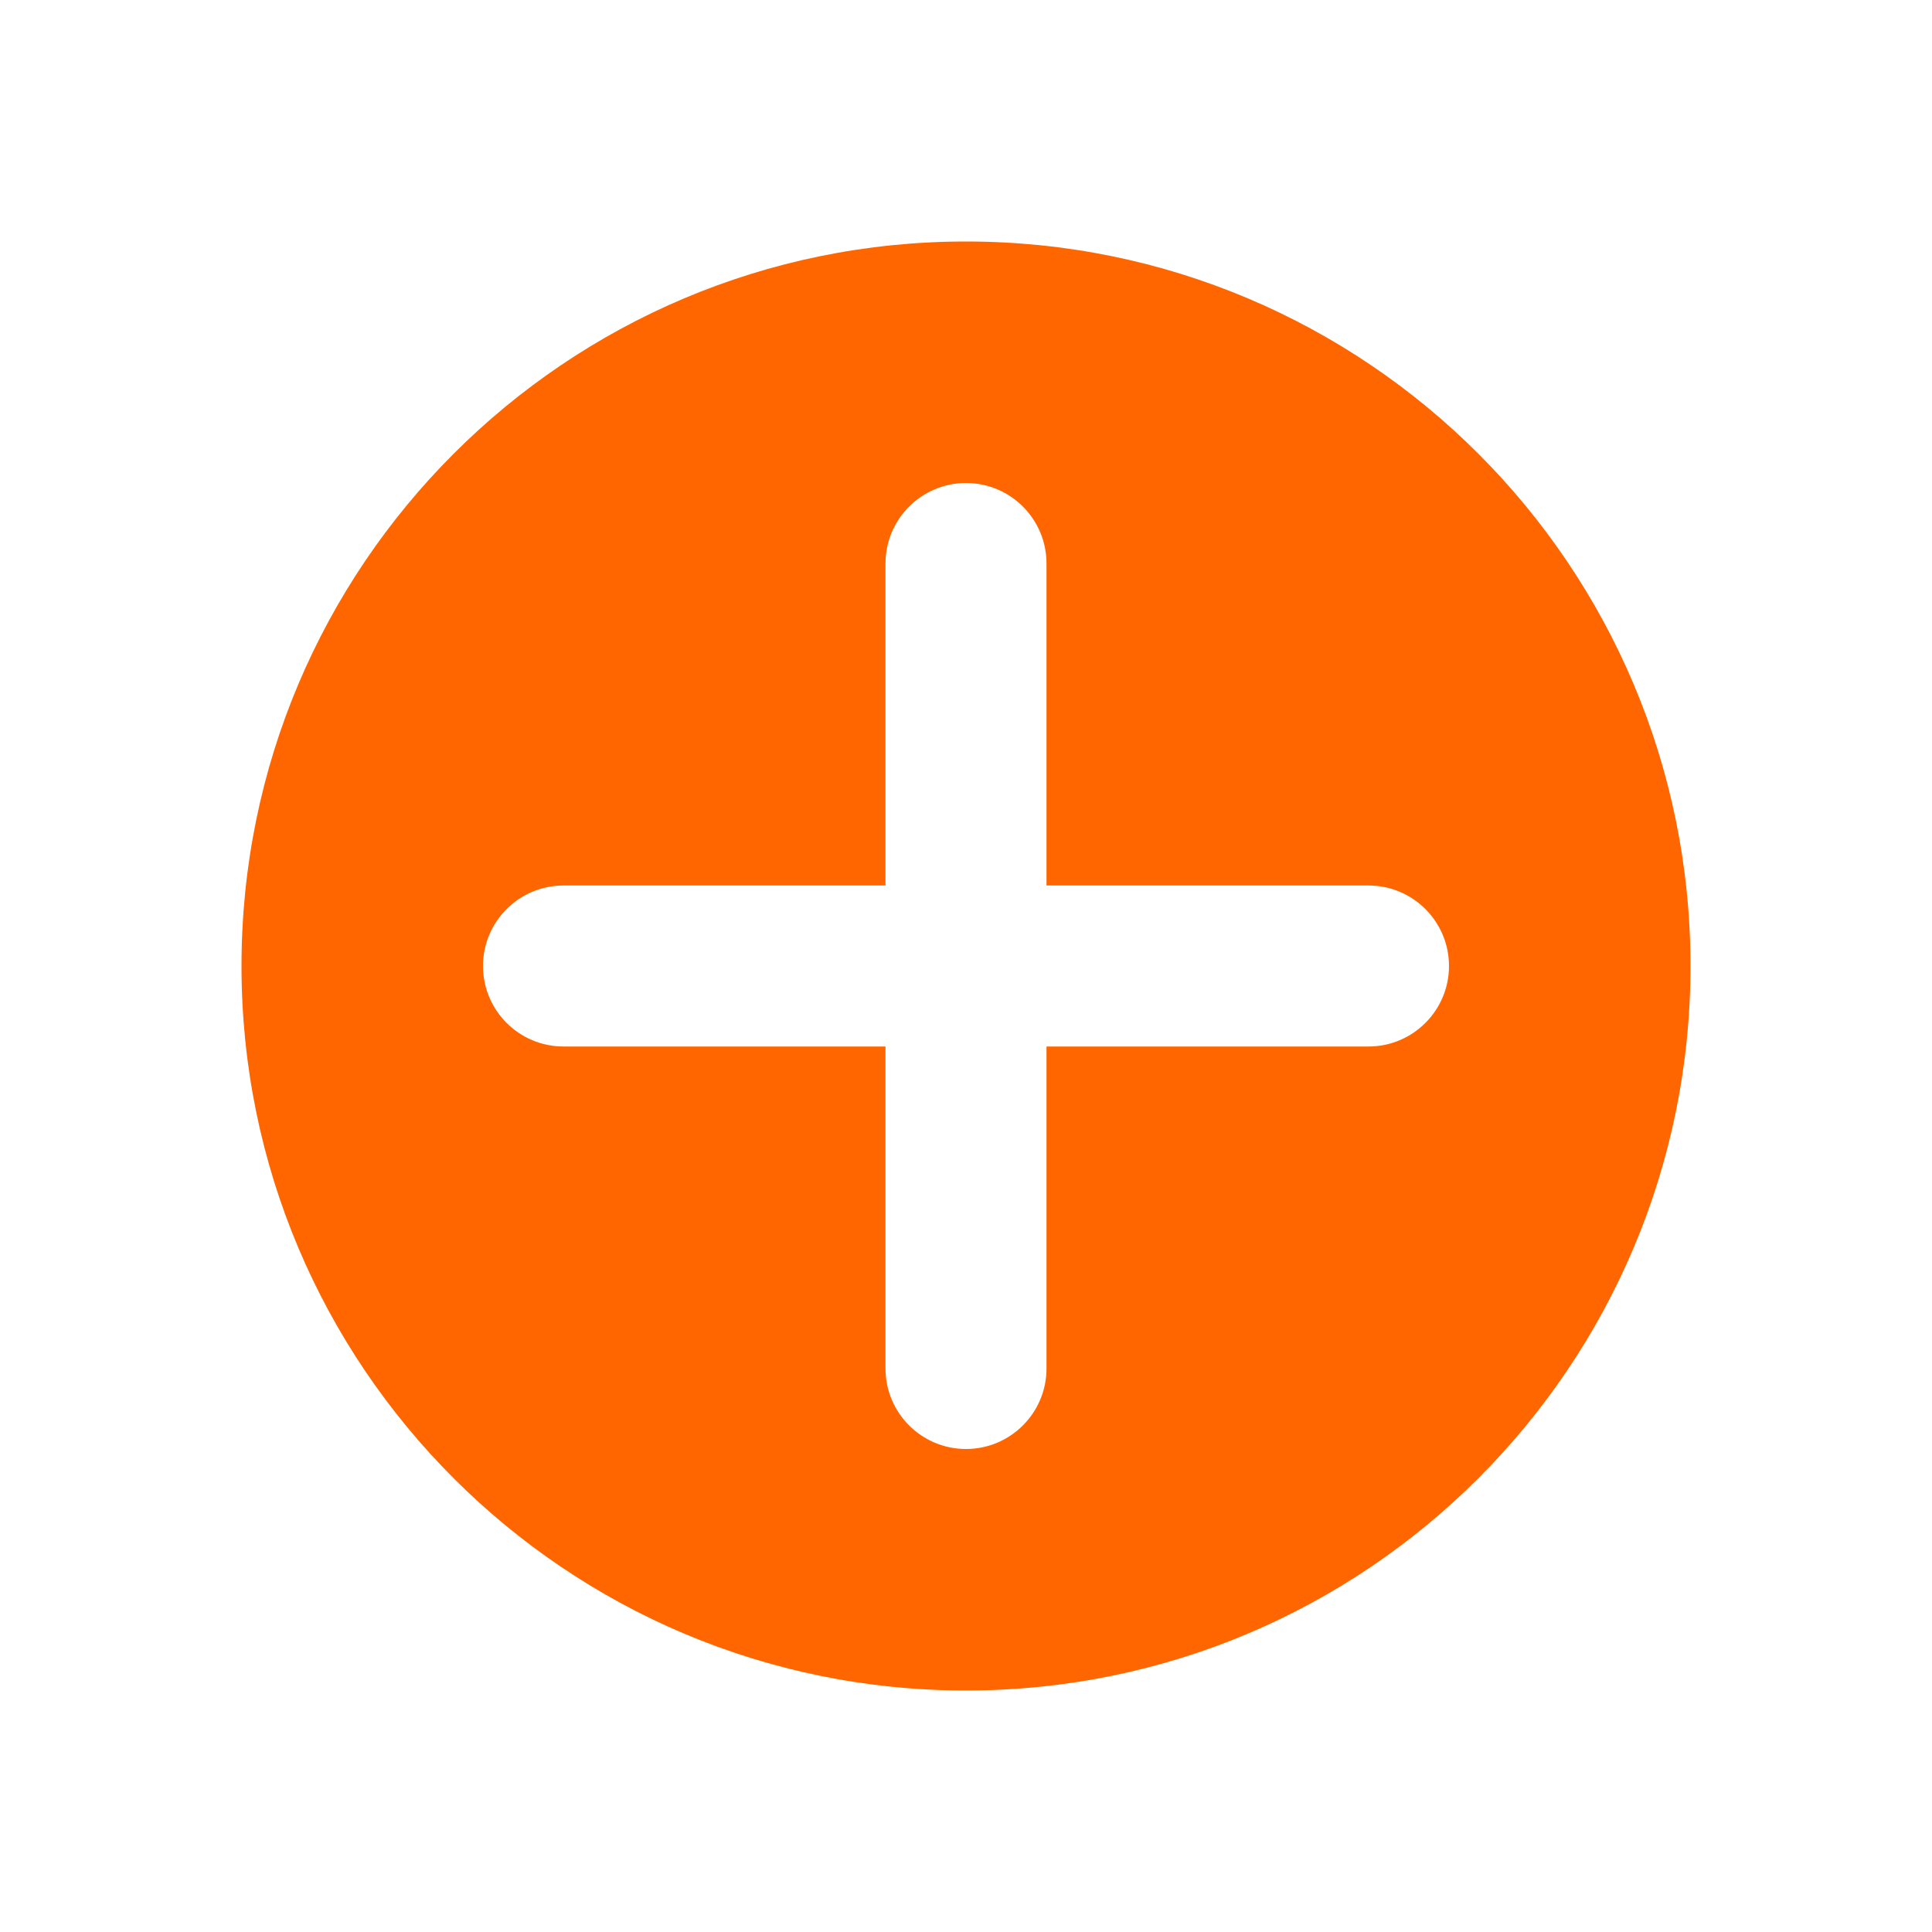
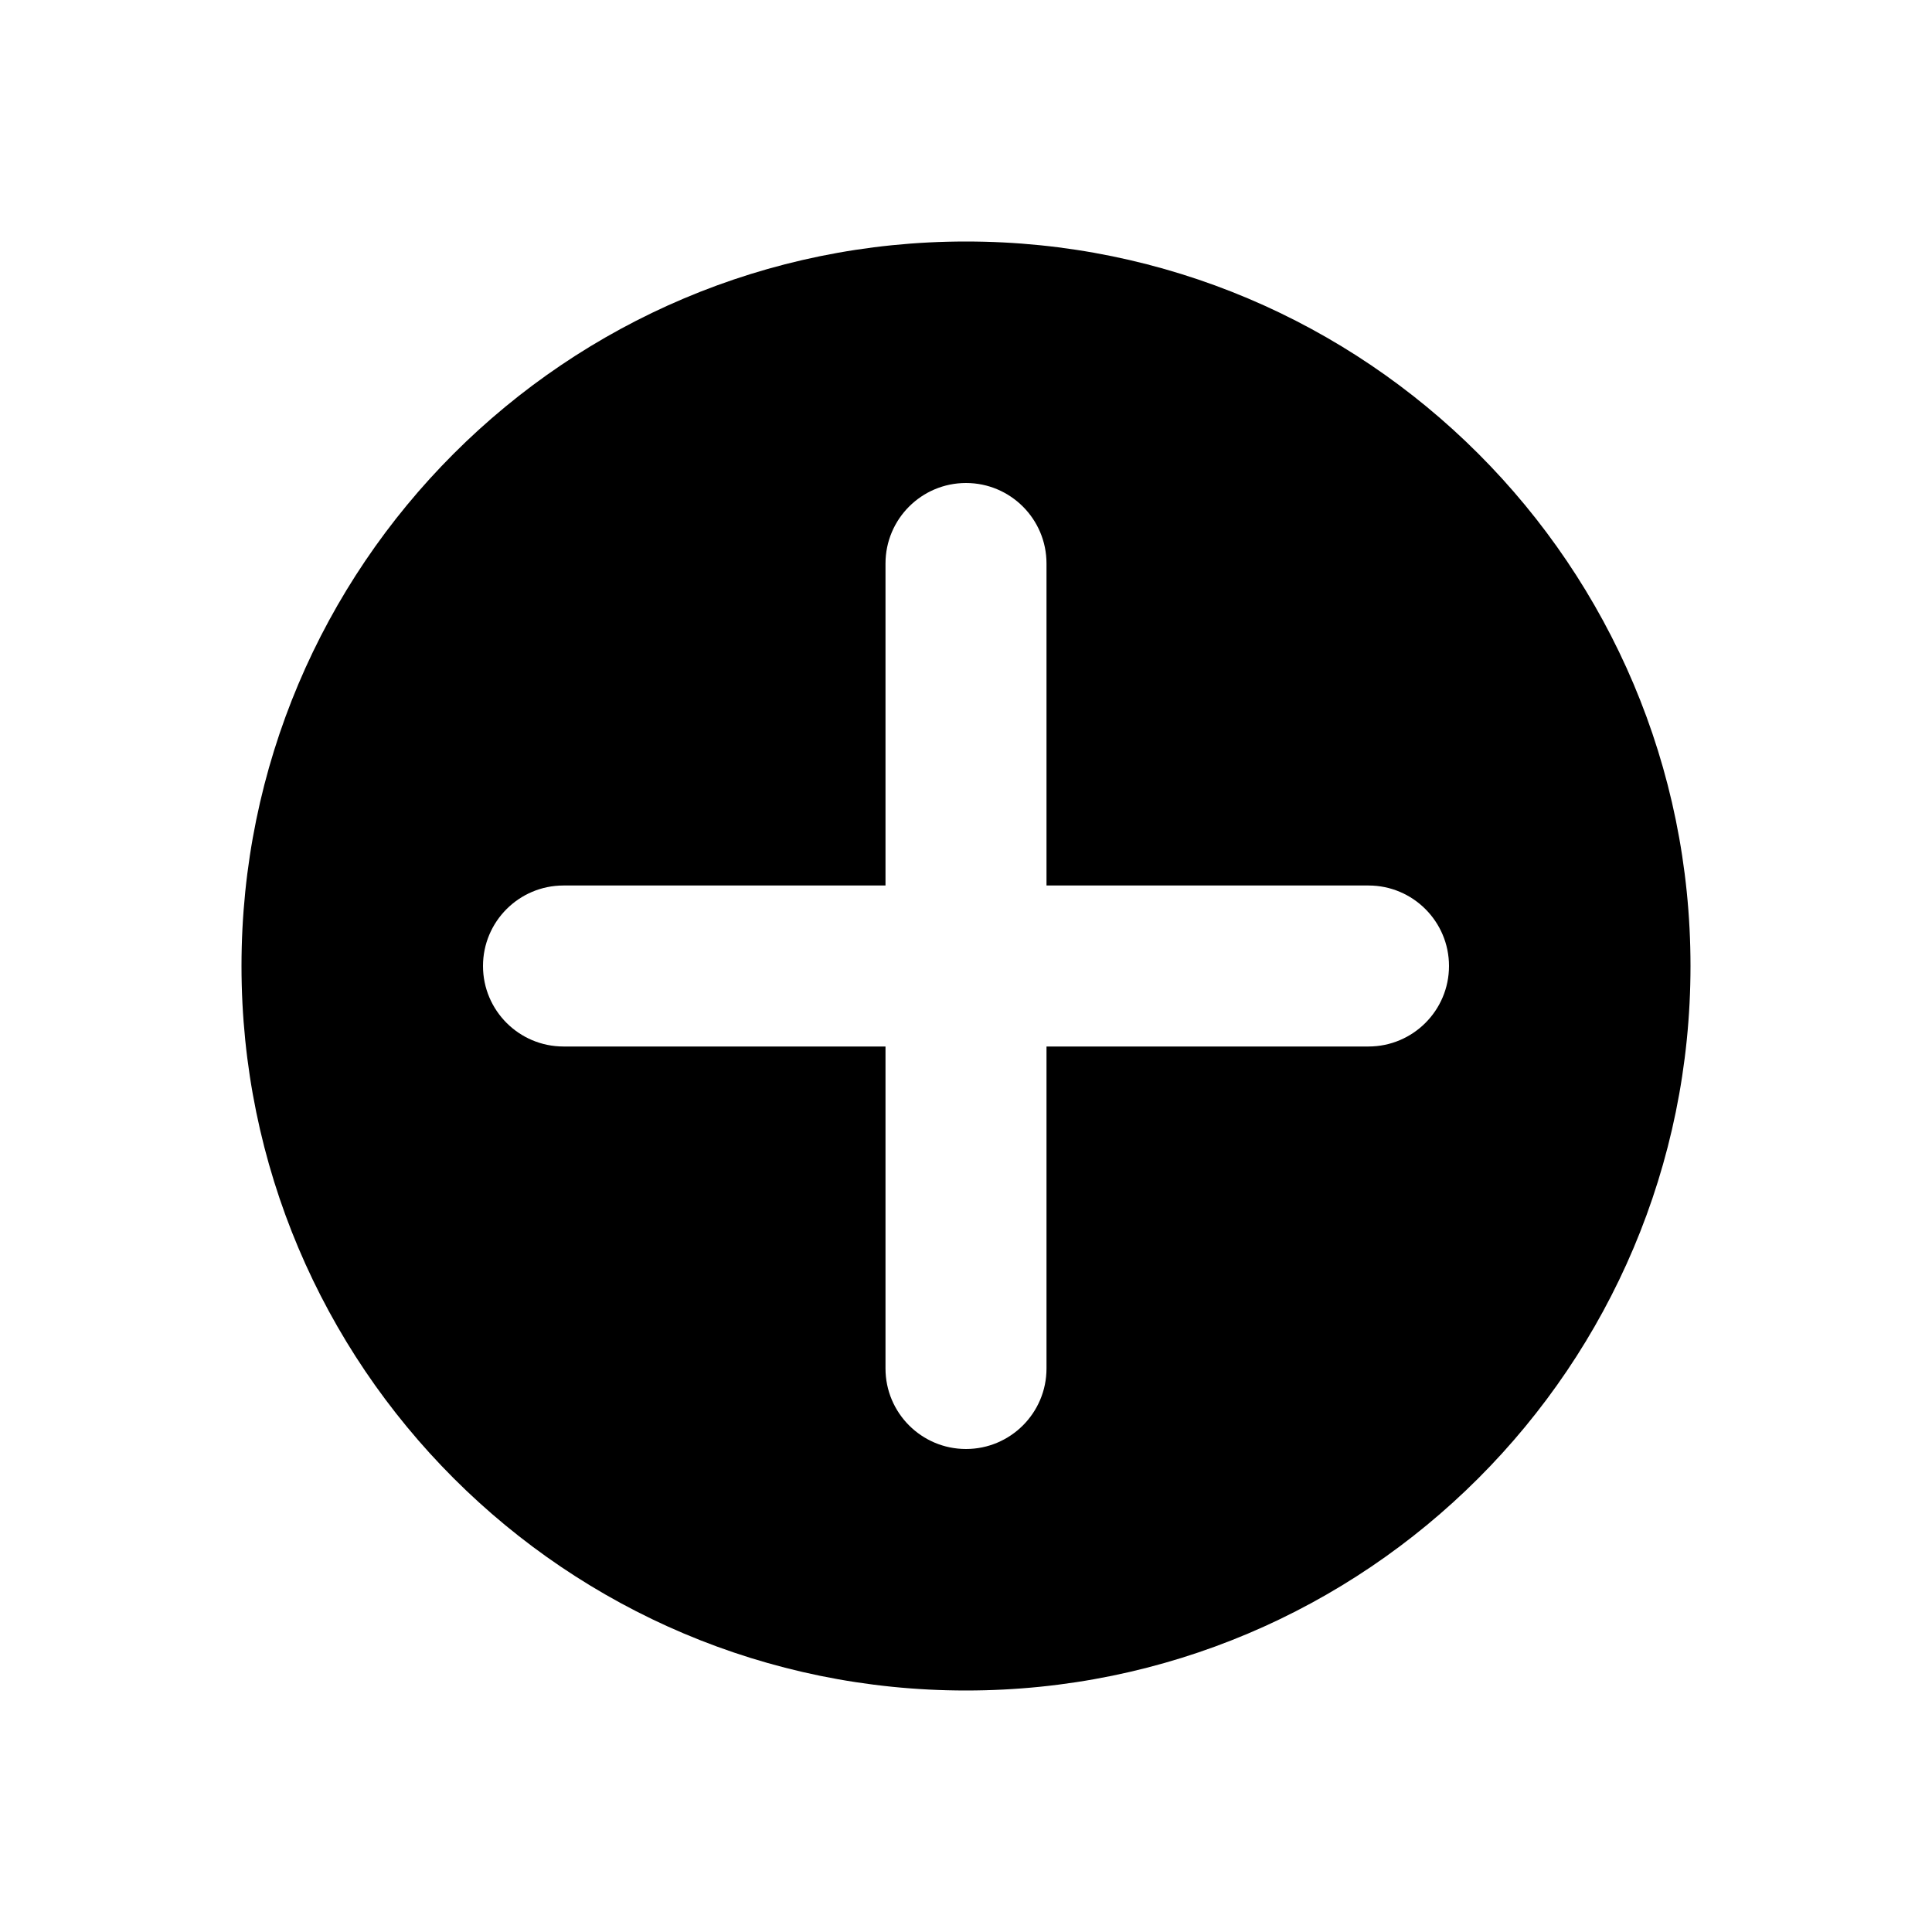
<svg xmlns="http://www.w3.org/2000/svg" viewBox="0 0 24 24" fill="none">
-   <path d="M12 3C16.971 3 21 7.029 21 12C21 16.971 16.971 21 12 21C7.029 21 3 16.971 3 12C3 7.029 7.029 3 12 3ZM12 6C11.448 6 11 6.448 11 7V11H7C6.448 11 6 11.448 6 12C6 12.552 6.448 13 7 13H11V17C11 17.552 11.448 18 12 18C12.552 18 13 17.552 13 17V13H17C17.552 13 18 12.552 18 12C18 11.448 17.552 11 17 11H13V7C13 6.448 12.552 6 12 6Z" fill="#FF6600" />
+   <path d="M12 3C16.971 3 21 7.029 21 12C21 16.971 16.971 21 12 21C7.029 21 3 16.971 3 12C3 7.029 7.029 3 12 3ZM12 6C11.448 6 11 6.448 11 7V11H7C6.448 11 6 11.448 6 12C6 12.552 6.448 13 7 13H11V17C11 17.552 11.448 18 12 18C12.552 18 13 17.552 13 17V13H17C17.552 13 18 12.552 18 12C18 11.448 17.552 11 17 11H13V7C13 6.448 12.552 6 12 6Z" fill="currentColor" />
</svg>
